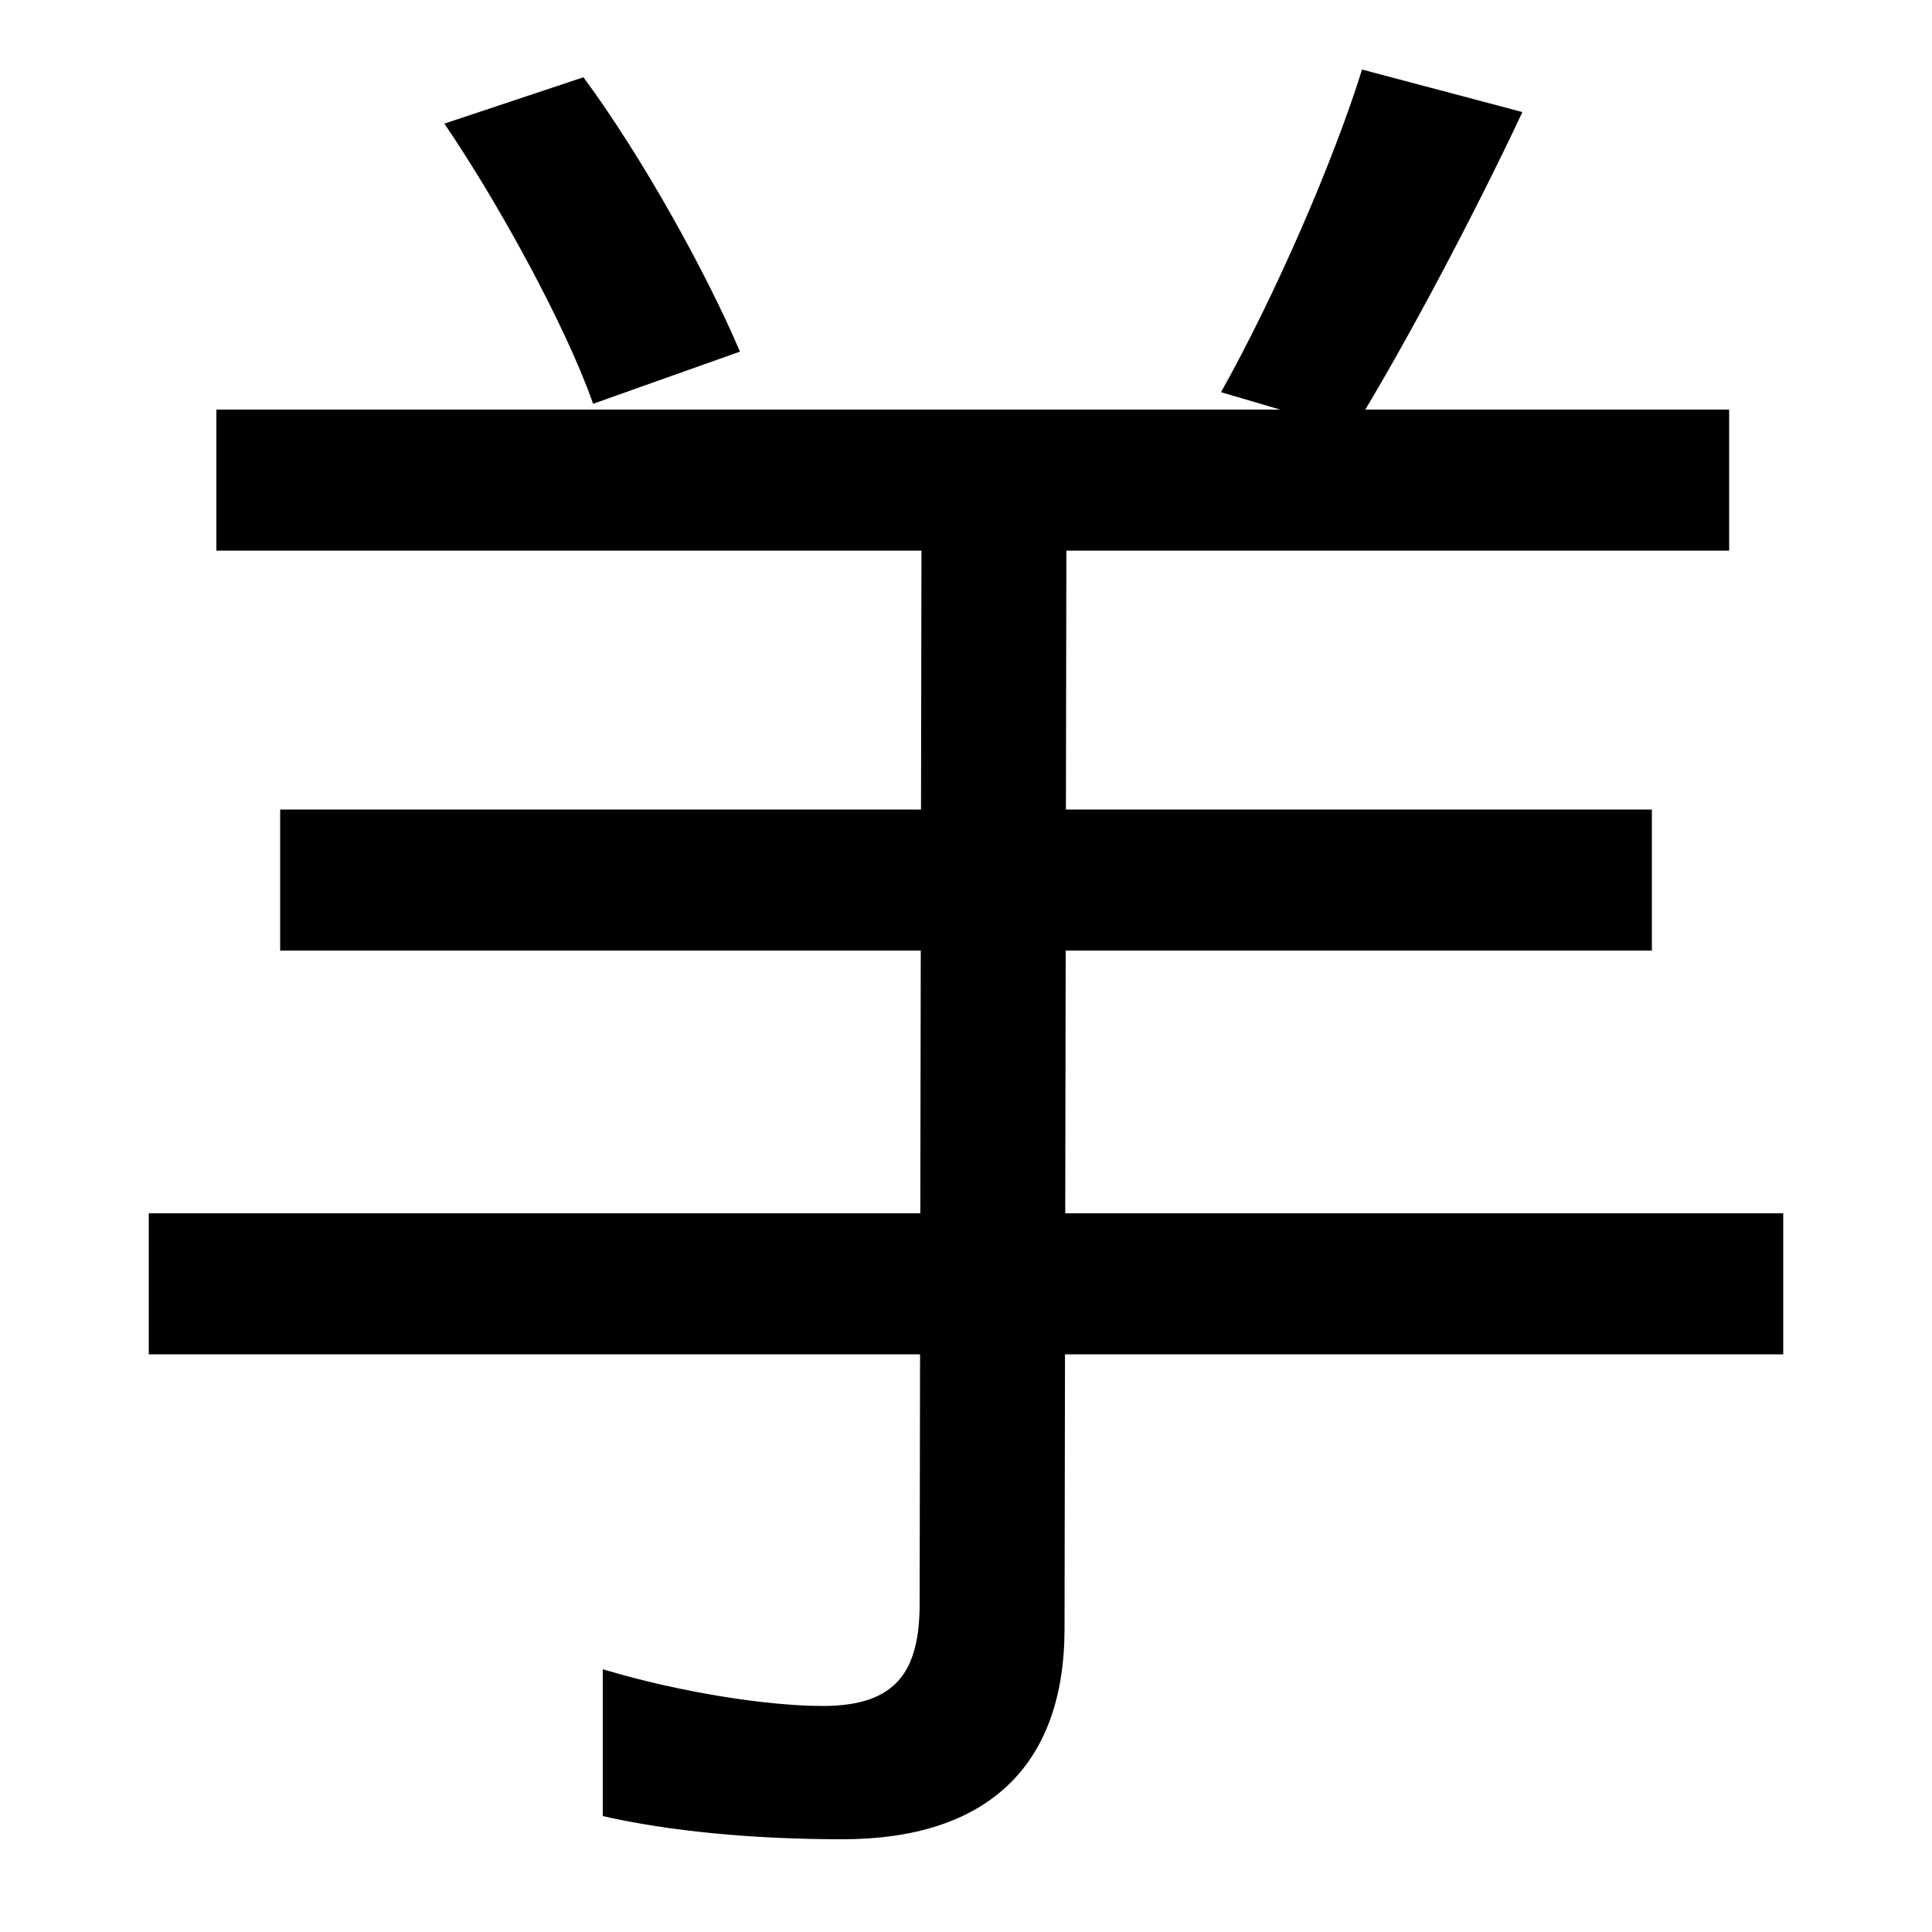
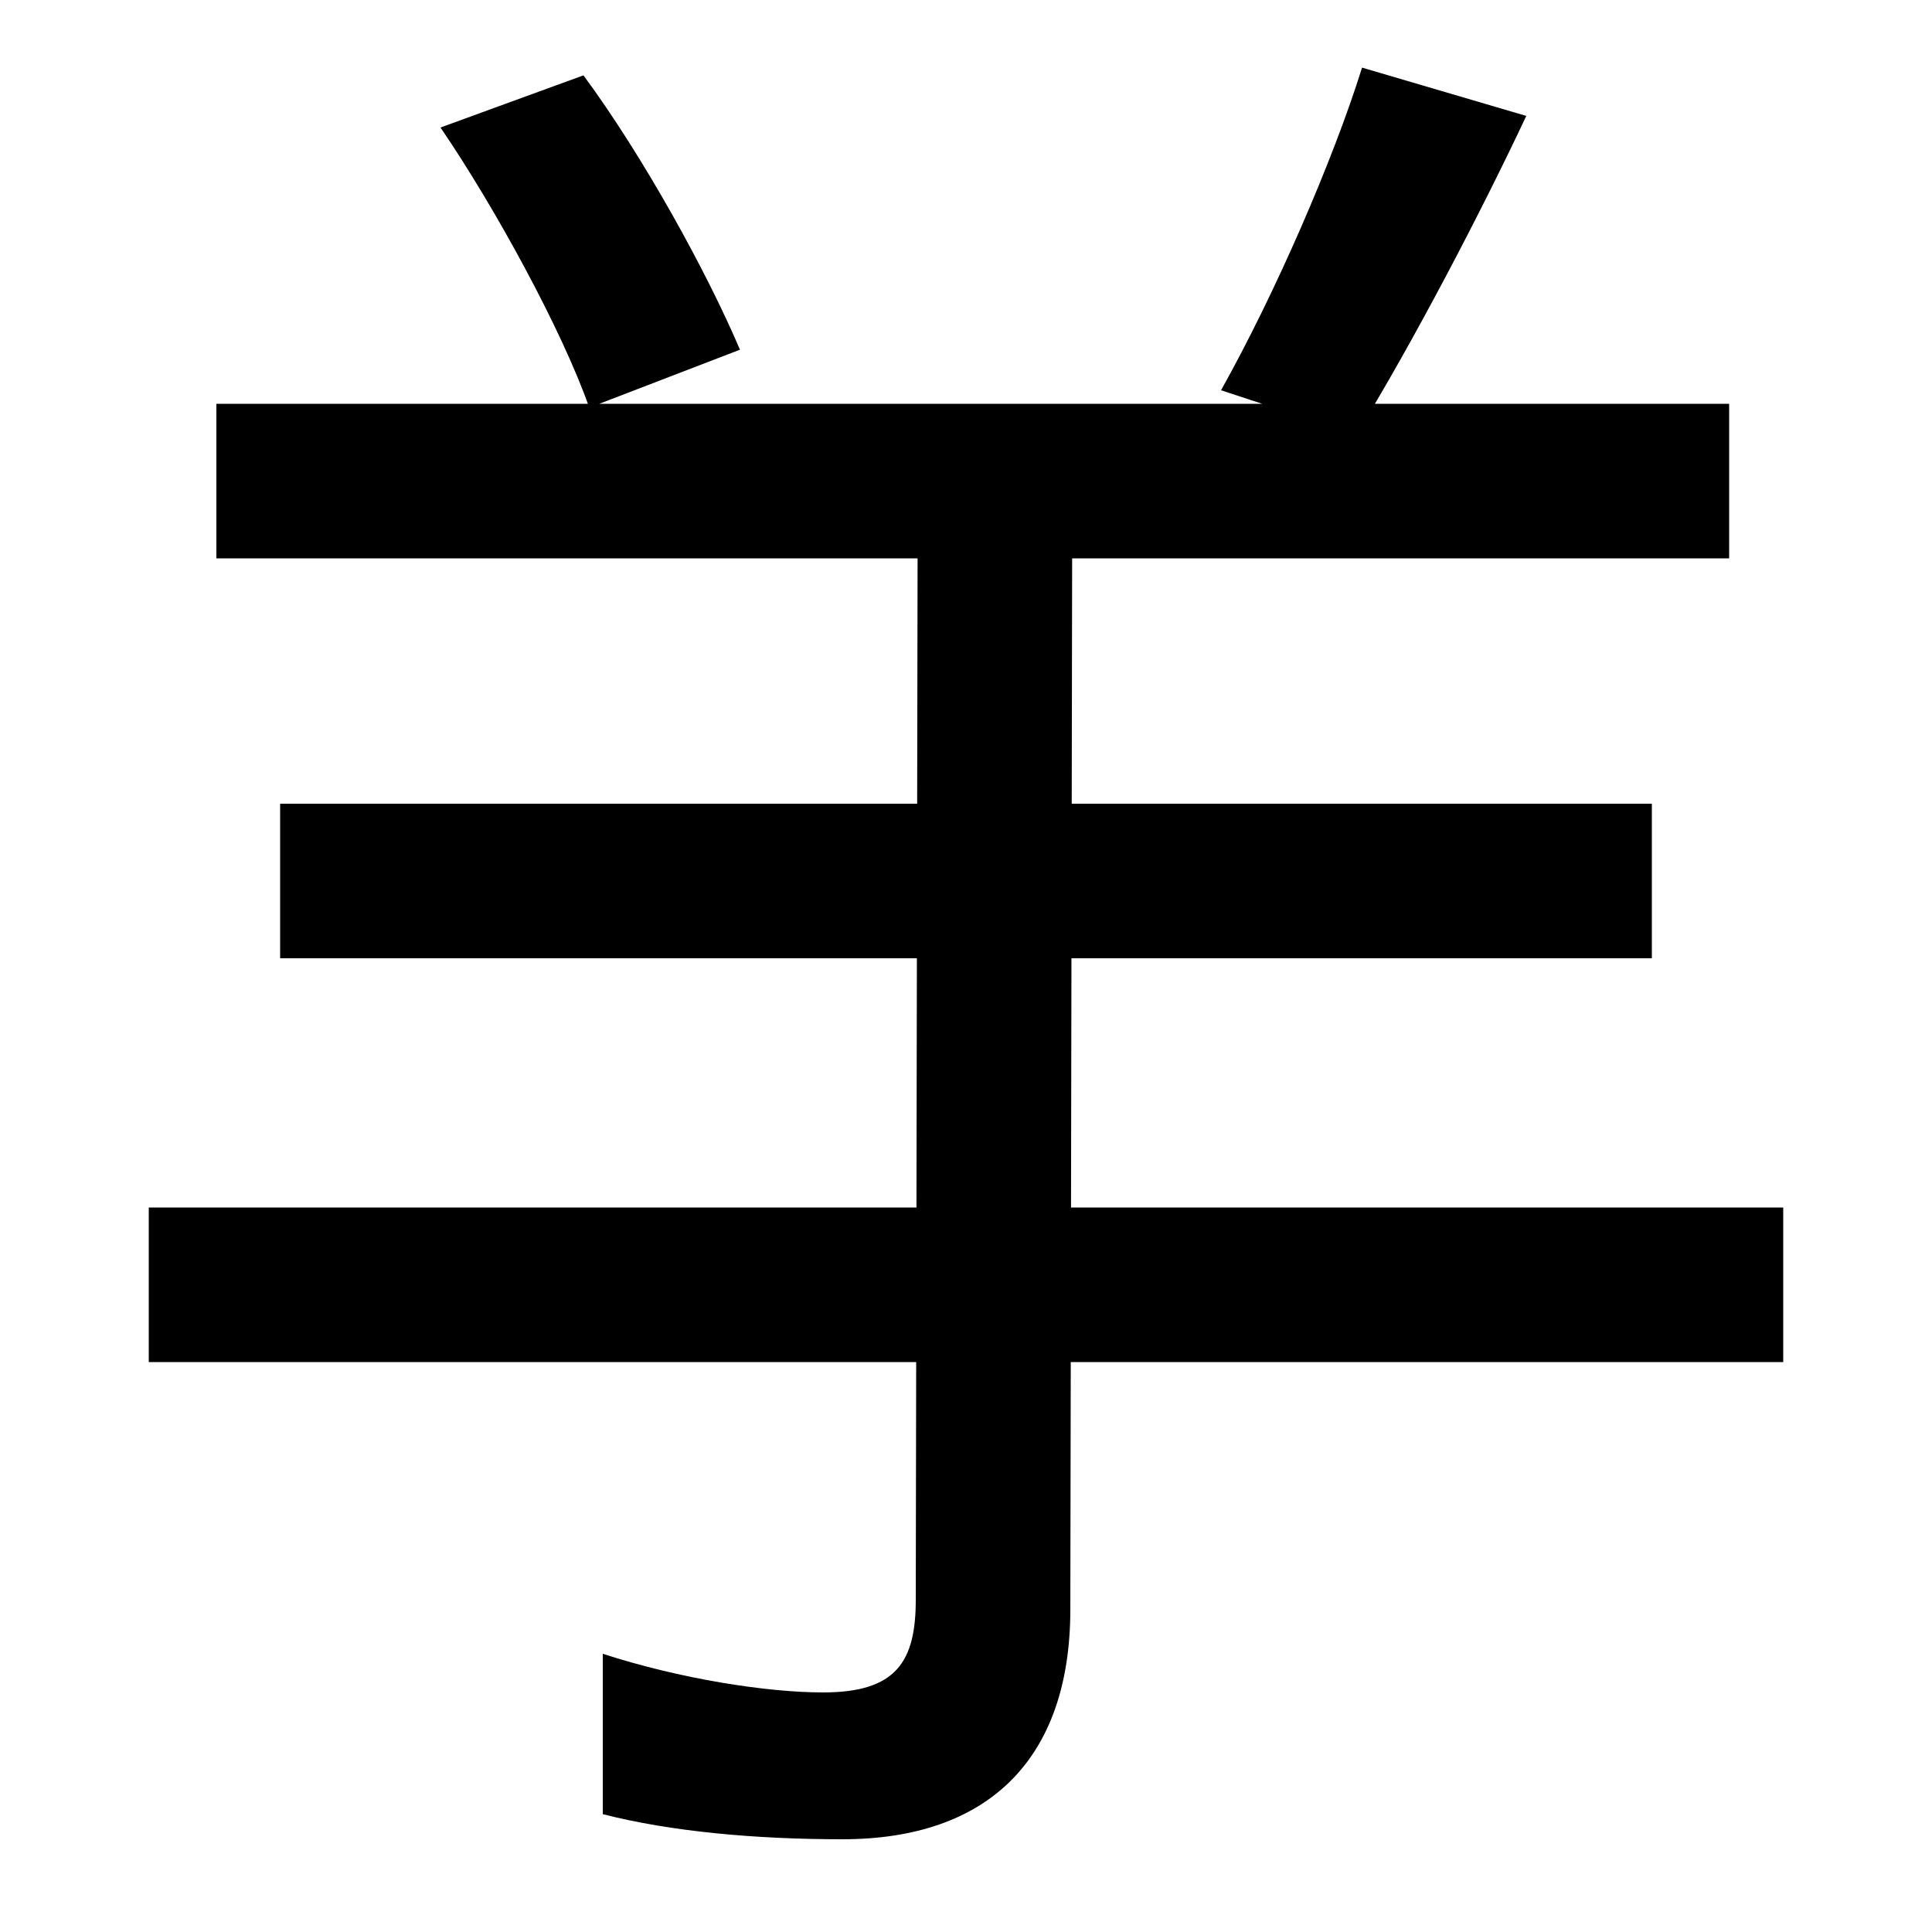
<svg xmlns="http://www.w3.org/2000/svg" width="1000" height="1000">
-   <path d="M436 -72C511 -72 551 -34 551 37L552 625H477L476 50C476 15 464 -3 426 -3C397 -3 352 4 312 16V-60C347 -68 391 -72 436 -72ZM77 179H923V252H77ZM145 388H855V461H145ZM307 671 383 698C366 738 333 798 302 840L230 816C258 775 293 711 307 671ZM112 595H895V668H112ZM632 677 700 657C729 704 765 773 788 822L705 844C690 796 660 727 632 677Z" transform="translate(0, 880) scale(1,-1)" />
+   <path d="M436 -72C511 -72 554 -31 554 47L555 625H475L474 52C474 20 464 4 426 4C397 4 352 11 312 24V-59C347 -68 391 -72 436 -72ZM77 175H923V255H77ZM145 384H855V464H145ZM305 669 383 699C366 739 333 799 302 841L228 814C256 773 291 709 305 669ZM112 591H895V671H112ZM632 678 702 655C731 702 767 771 790 820L705 845C690 797 660 728 632 678Z" transform="translate(0, 880) scale(1,-1)" />
</svg>
